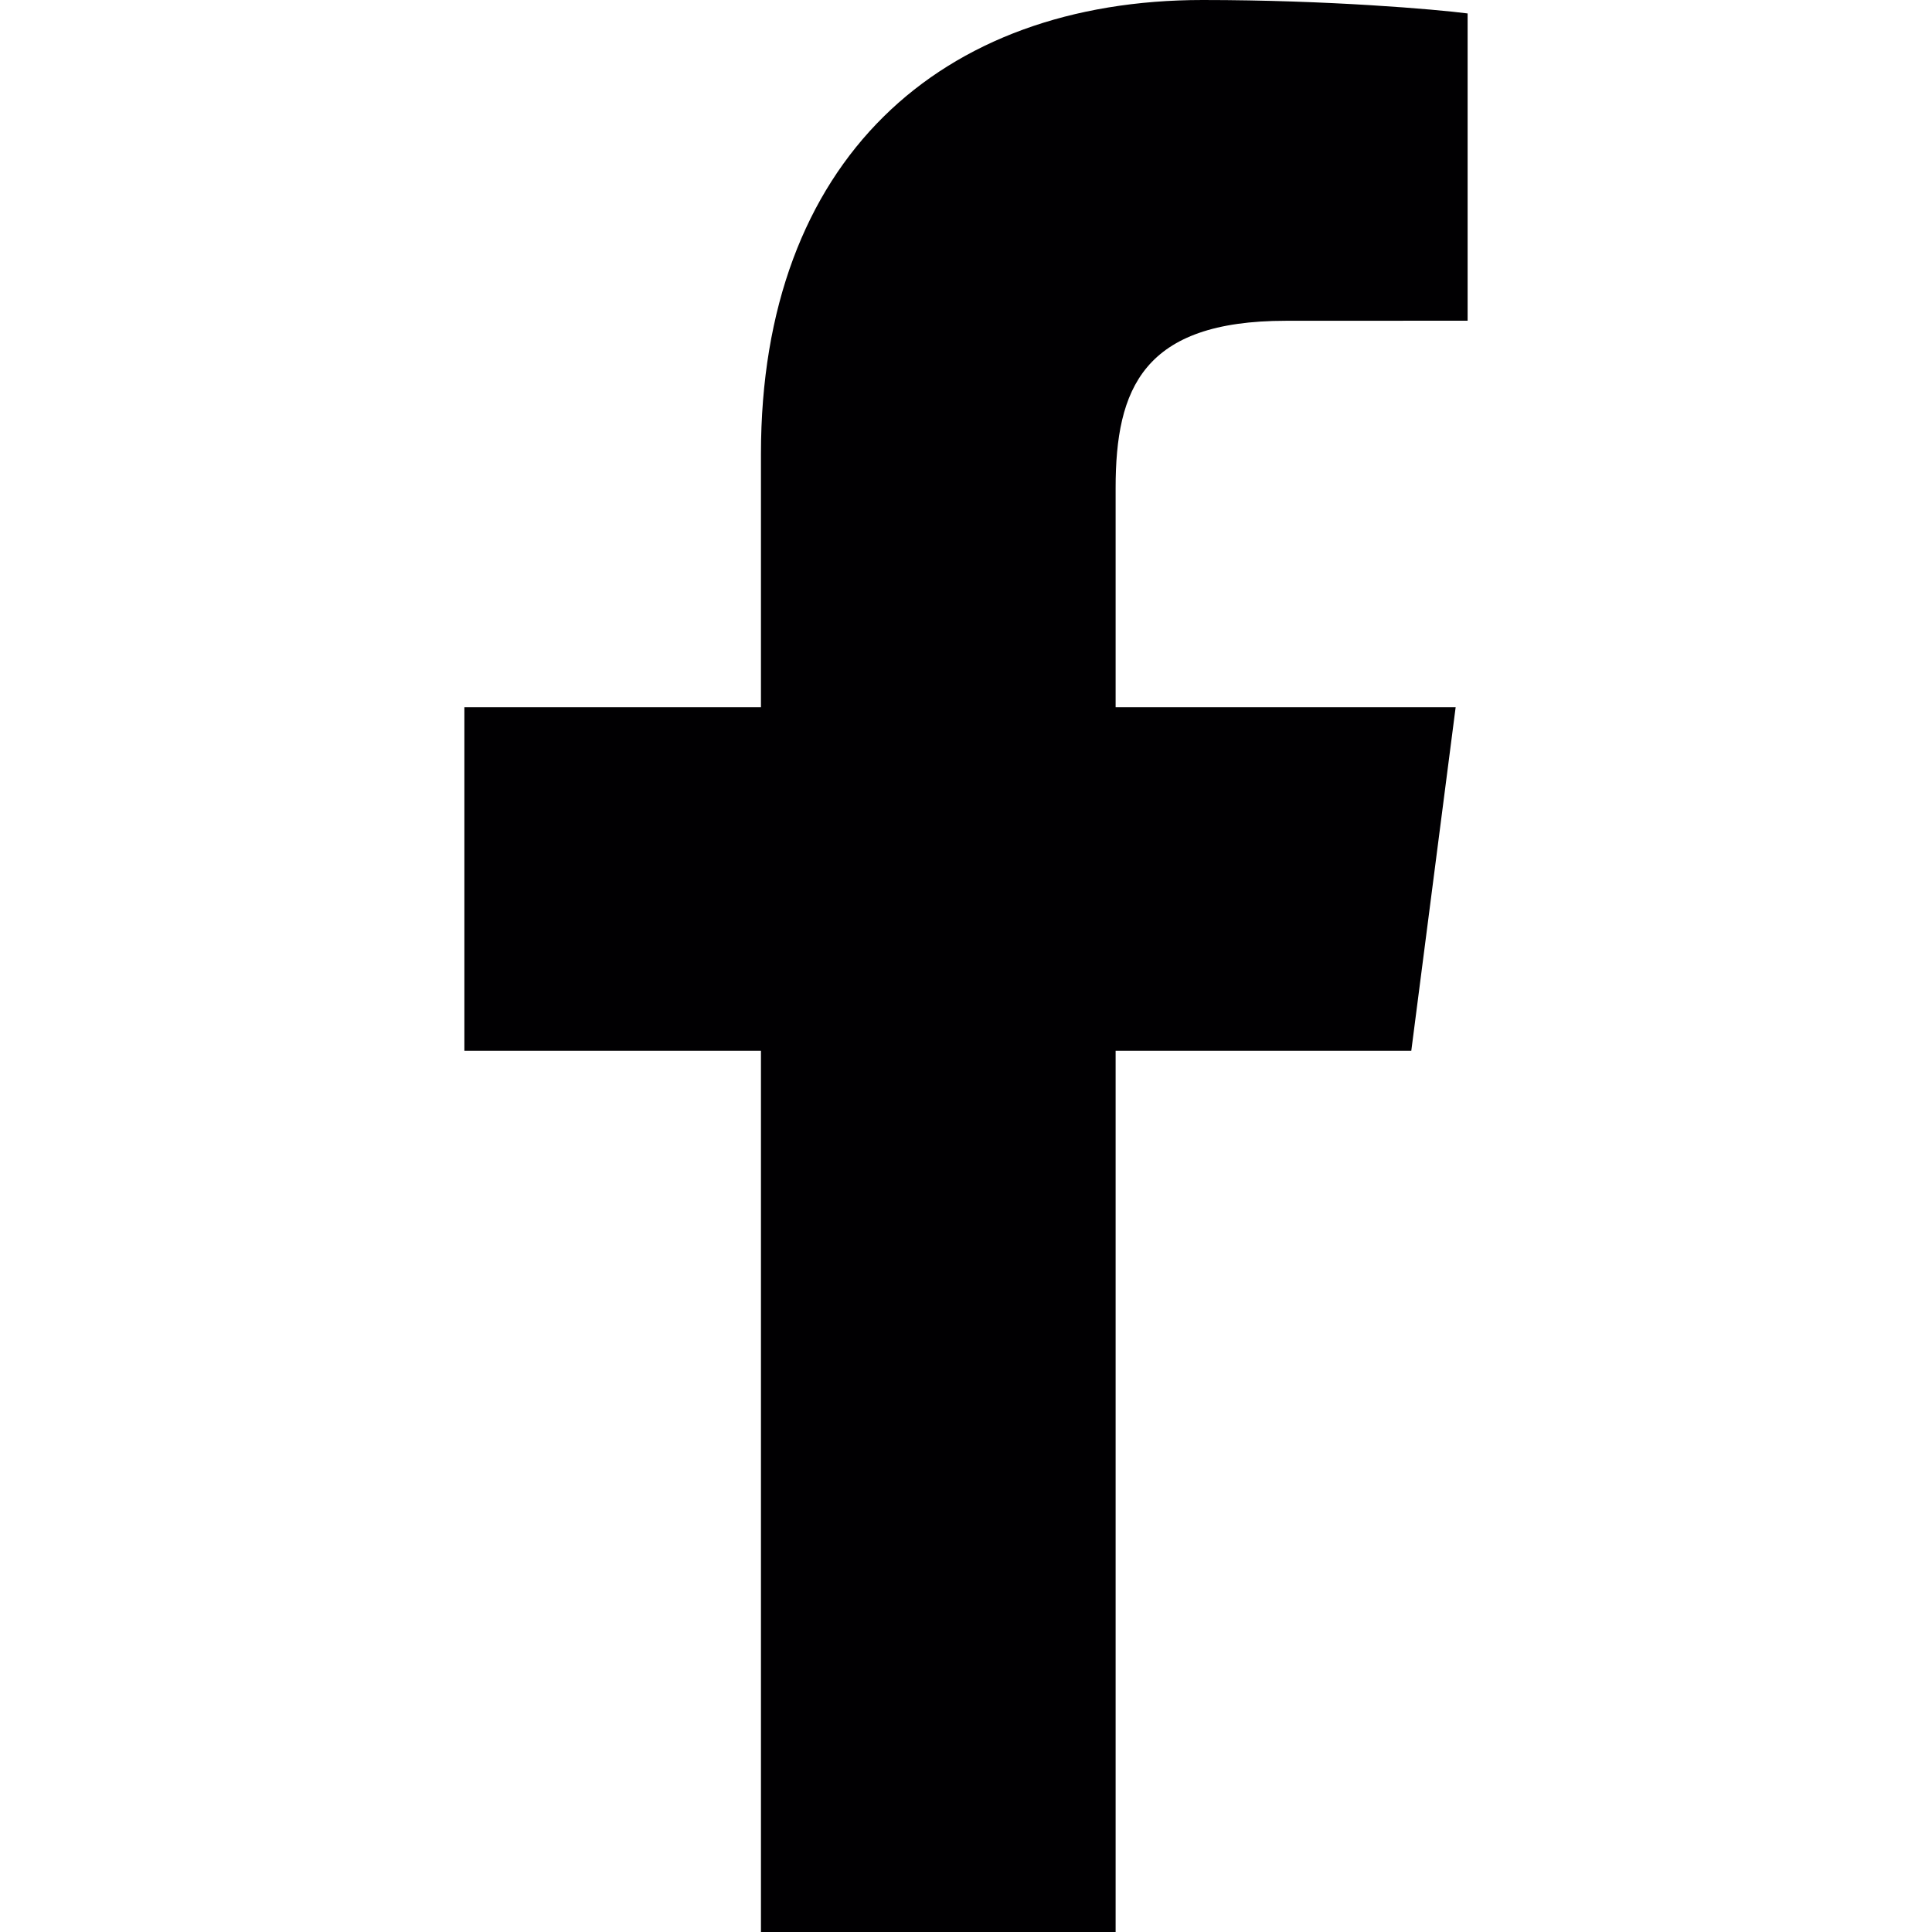
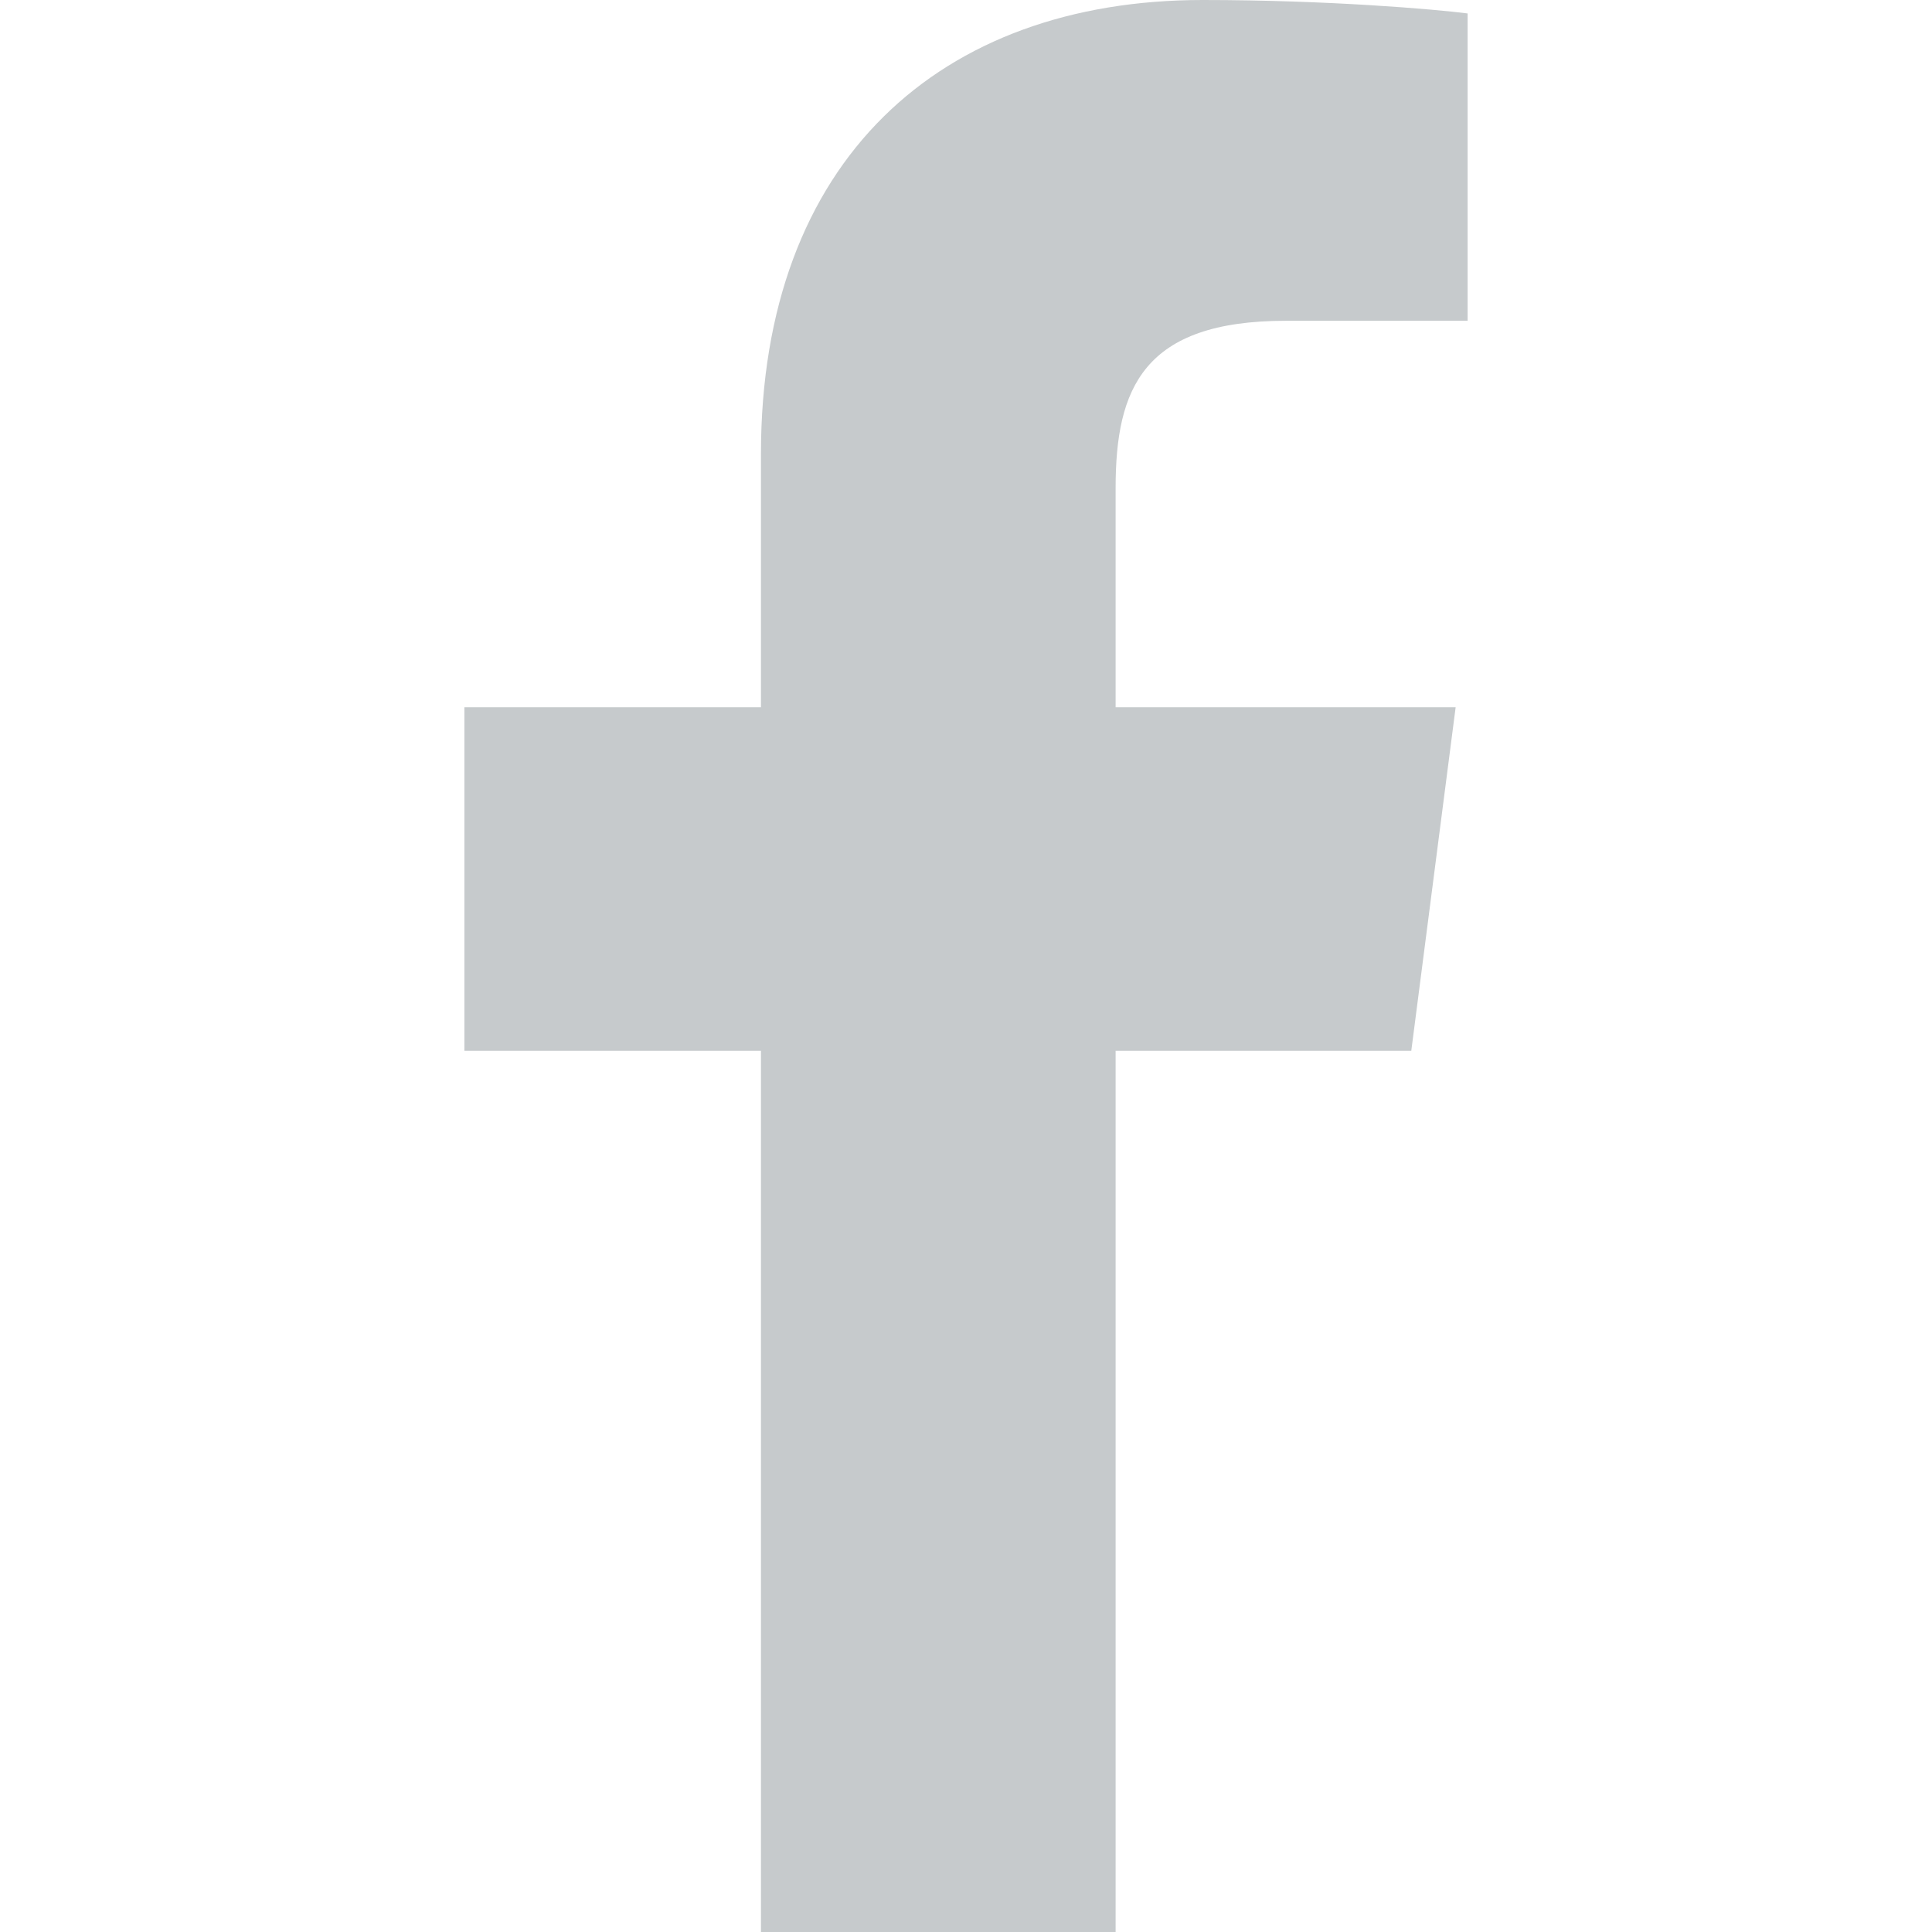
<svg xmlns="http://www.w3.org/2000/svg" version="1.1" id="Capa_1" x="0px" y="0px" viewBox="0 0 155.139 155.139" style="enable-background:new 0 0 155.139 155.139;" xml:space="preserve">
  <g>
-     <path id="f_1_" style="fill:#010002;" d="M89.584,155.139V84.378h23.742l3.562-27.585H89.584V39.184   c0-7.984,2.208-13.425,13.67-13.425l14.595-0.006V1.08C115.325,0.752,106.661,0,96.577,0C75.52,0,61.104,12.853,61.104,36.452   v20.341H37.29v27.585h23.814v70.761H89.584z" />
+     <path id="f_1_" style="fill:#c6cacc;" d="M89.584,155.139V84.378h23.742l3.562-27.585H89.584V39.184   c0-7.984,2.208-13.425,13.67-13.425l14.595-0.006V1.08C115.325,0.752,106.661,0,96.577,0C75.52,0,61.104,12.853,61.104,36.452   v20.341H37.29v27.585h23.814v70.761H89.584z" />
  </g>
  <g>
</g>
  <g>
</g>
  <g>
</g>
  <g>
</g>
  <g>
</g>
  <g>
</g>
  <g>
</g>
  <g>
</g>
  <g>
</g>
  <g>
</g>
  <g>
</g>
  <g>
</g>
  <g>
</g>
  <g>
</g>
  <g>
</g>
</svg>
